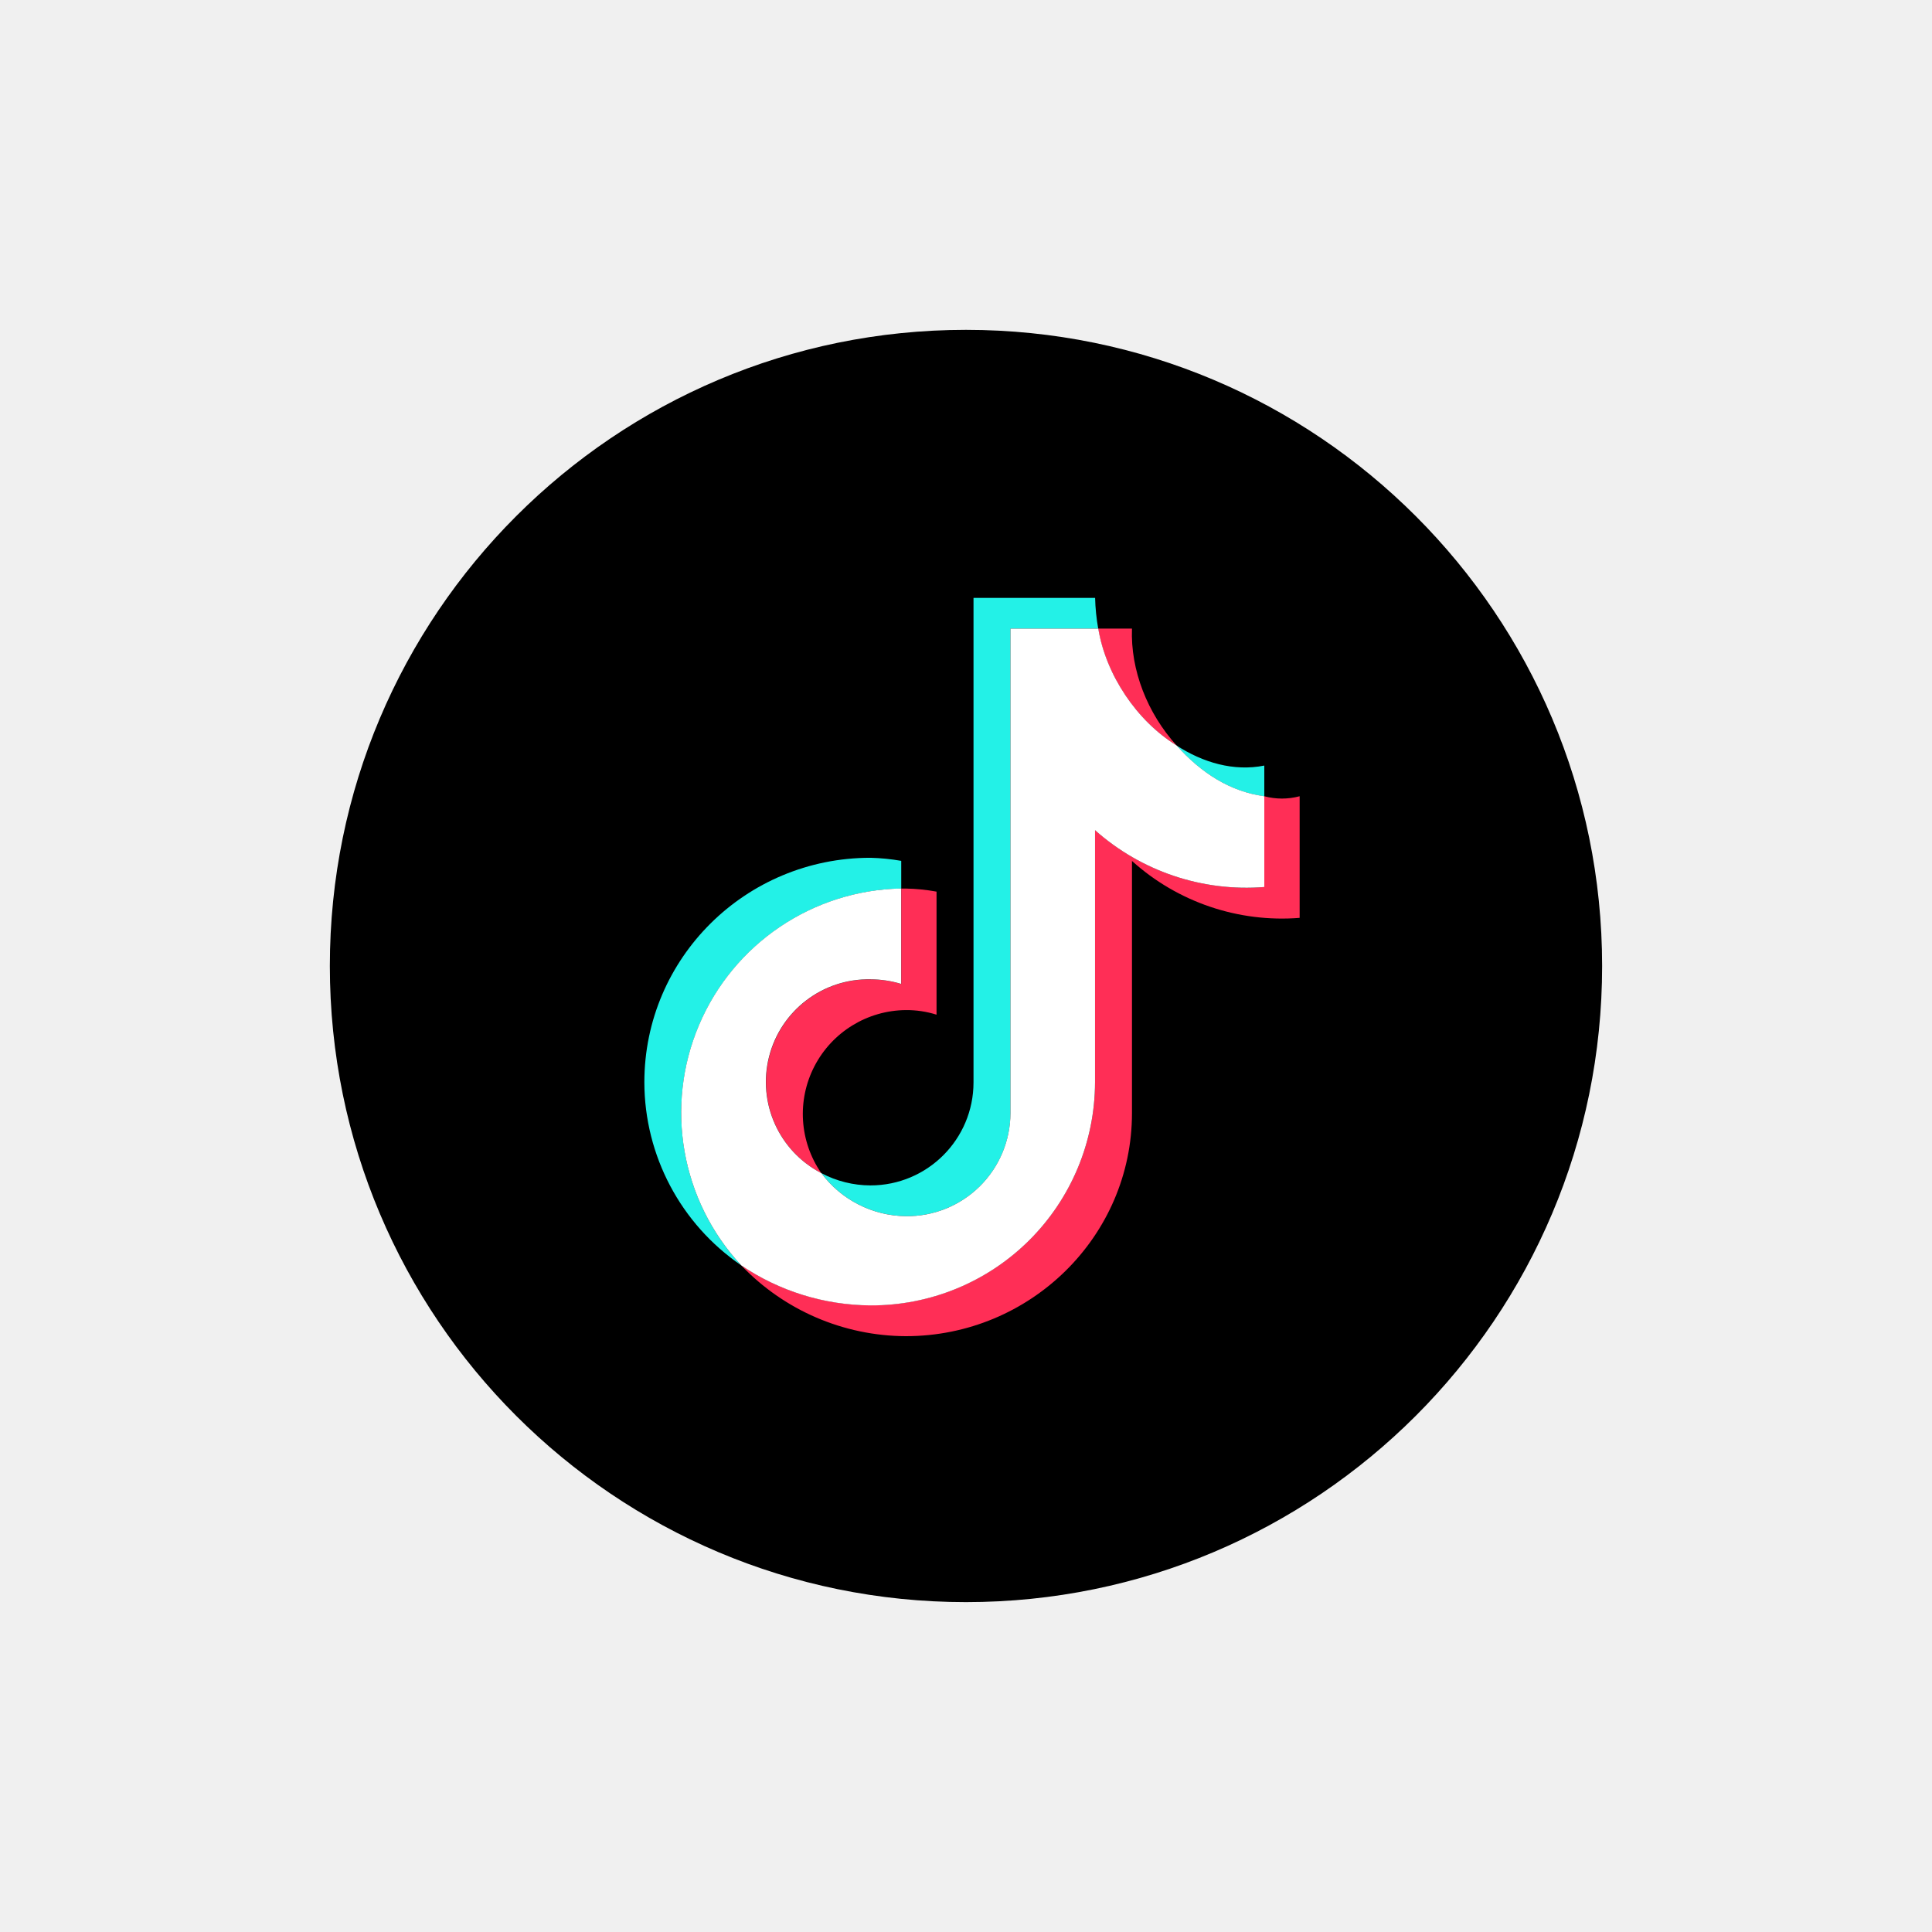
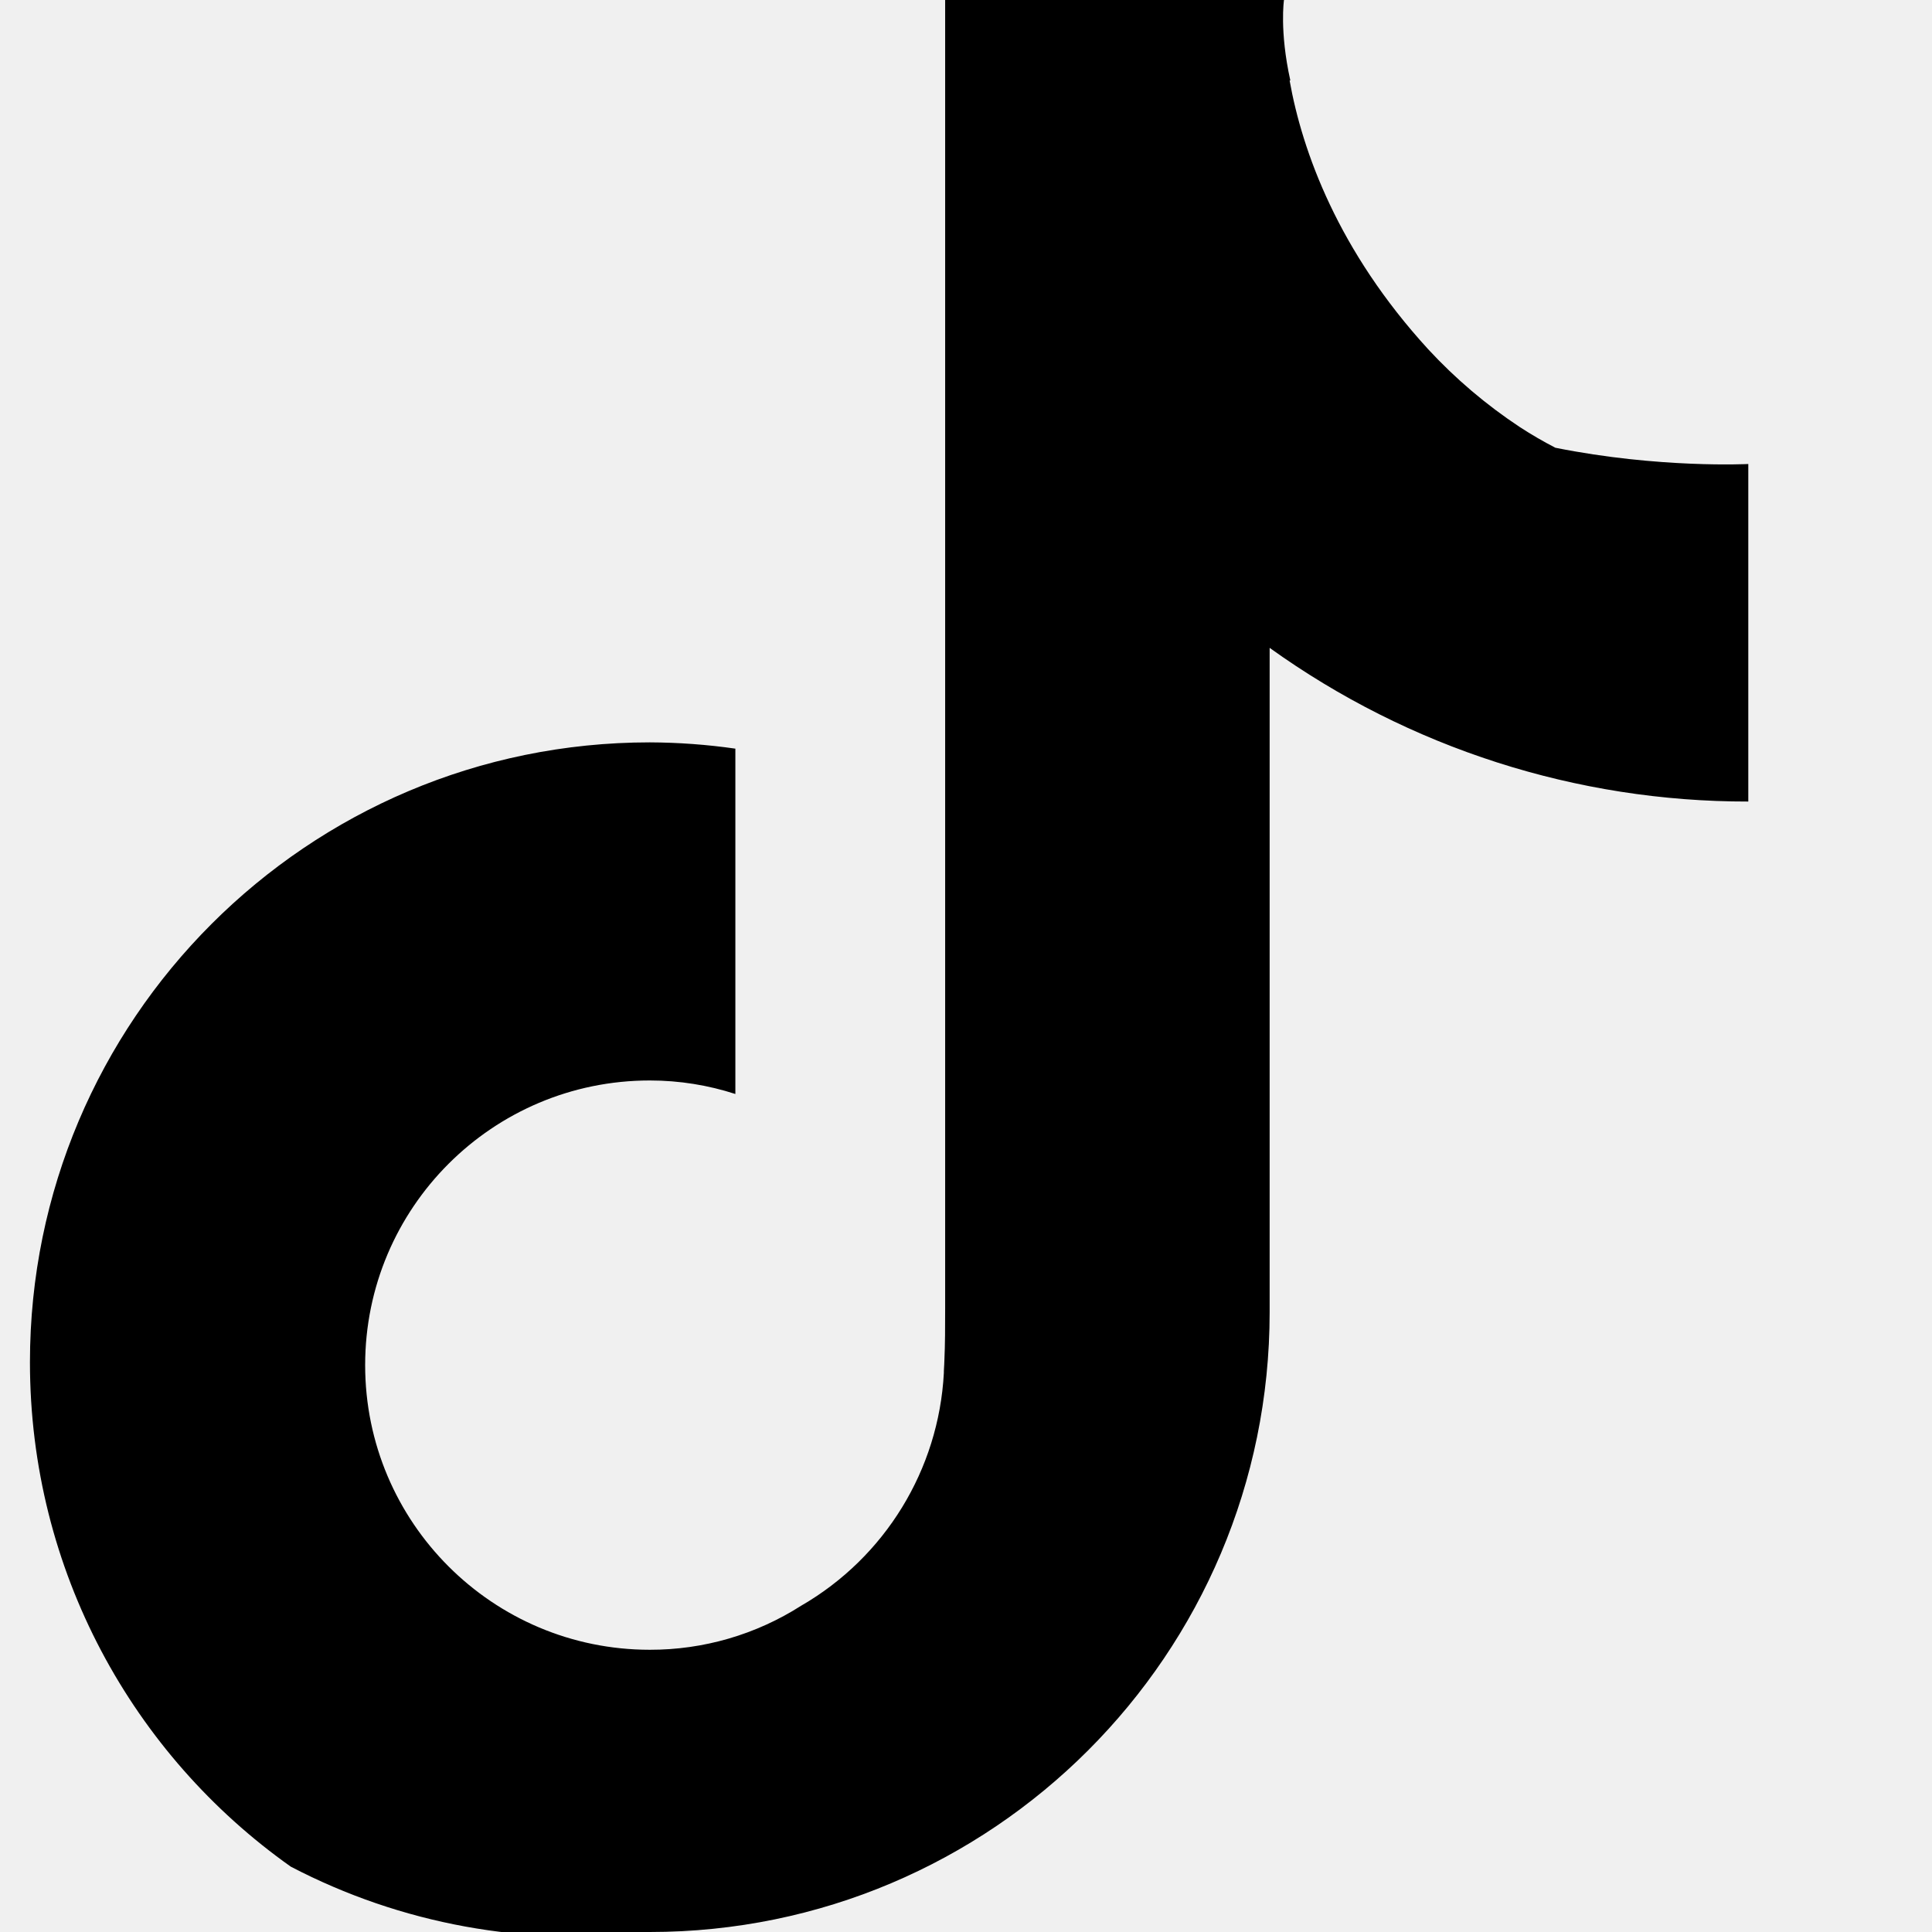
- <svg xmlns="http://www.w3.org/2000/svg" id="Layer_1" data-name="Layer 1" width="200mm" height="200mm" viewBox="0 0 566.93 566.93">
-   <g id="_Group_" data-name="&lt;Group&gt;">
-     <circle id="_Path_" data-name="&lt;Path&gt;" cx="283.46" cy="283.46" r="186.67" />
-     <g id="_Group_2" data-name="&lt;Group&gt;">
-       <path id="_Compound_Path_" data-name="&lt;Compound Path&gt;" d="M265.81,260.74h-1.35v28a31.38,31.38,0,0,0-9-1.35A30.13,30.13,0,0,0,241,344.24a30.49,30.49,0,0,1,24.82-47.84,29.21,29.21,0,0,1,9,1.35V261.64a55.78,55.78,0,0,0-9-.9ZM217.52,371.32a67.13,67.13,0,0,0,48.29,20.77c36.56,0,66.36-29.34,66.36-65.45v-74a65.68,65.68,0,0,0,49.2,16.7V233.65a20.09,20.09,0,0,1-10.39,0v26.64a66.78,66.78,0,0,1-49.65-16.71v74a65.59,65.59,0,0,1-65.9,65.45,68.41,68.41,0,0,1-37.91-11.74ZM345.26,218.76c-8.58-9.48-13.55-22.12-13.09-34.31h-9.93c2.25,13.55,11.28,27.09,23,34.31Z" fill="#ff2e56" fill-rule="evenodd" />
-       <path id="_Compound_Path_2" data-name="&lt;Compound Path&gt;" d="M255.43,251.71c-36.56,0-66.35,29.34-66.35,65.9a65.22,65.22,0,0,0,28.44,53.71,65.79,65.79,0,0,1,46.94-110.58v-8.13a61.39,61.39,0,0,0-9-.9ZM371,233.65v-9c-9,1.8-18.05-.91-25.72-5.87,7.22,8.12,15.79,13.54,25.72,14.89Zm-48.74-49.2a59.81,59.81,0,0,1-.91-9H285.67V317.61h0a30.24,30.24,0,0,1-30.24,30.24A31,31,0,0,1,241,344.24a31.4,31.4,0,0,0,24.82,12.64,30.34,30.34,0,0,0,30.7-30.24h0V184.45Z" fill="#23f1e7" fill-rule="evenodd" />
-       <path id="_Path_2" data-name="&lt;Path&gt;" d="M217.52,371.32a68.41,68.41,0,0,0,37.91,11.74,65.59,65.59,0,0,0,65.9-65.45v-74A66.78,66.78,0,0,0,371,260.29V233.65c-9.93-1.35-18.5-6.77-25.72-14.89-11.74-7.22-20.77-20.76-23-34.31H296.51V326.64h0a30.34,30.34,0,0,1-30.7,30.24A31.4,31.4,0,0,1,241,344.24a30.13,30.13,0,0,1,14.44-56.87,31.38,31.38,0,0,1,9,1.35v-28a65.79,65.79,0,0,0-46.94,110.58Z" fill="#fff" fill-rule="evenodd" />
-     </g>
-   </g>
+ <svg xmlns="http://www.w3.org/2000/svg" viewBox="0 0 24 24" fill="currentColor">
+   <path d="M19.321 5.562a5.124 5.124 0 0 1-.443-.258 6.228 6.228 0 0 1-1.137-.966c-1.119-1.222-1.564-2.458-1.721-3.338h.009C15.893.386 15.95 0 15.95 0h-4.209v16.256c0 .222 0 .44-.01.655 0 .028-.003.054-.004.082 0 .014-.002.028-.002.042v.02a3.558 3.558 0 0 1-1.773 2.892 3.478 3.478 0 0 1-1.88.547 3.536 3.536 0 0 1-3.536-3.536 3.536 3.536 0 0 1 3.536-3.536c.37 0 .727.059 1.063.168v-4.29a7.676 7.676 0 0 0-1.063-.078c-4.252 0-7.7 3.45-7.7 7.7 0 2.59 1.279 4.878 3.24 6.266A7.643 7.643 0 0 0 8.072 24c4.252 0 7.7-3.449 7.7-7.7V8.048a10.167 10.167 0 0 0 5.946 1.909V5.764s-1.107.057-2.397-.202Z" />
</svg>
